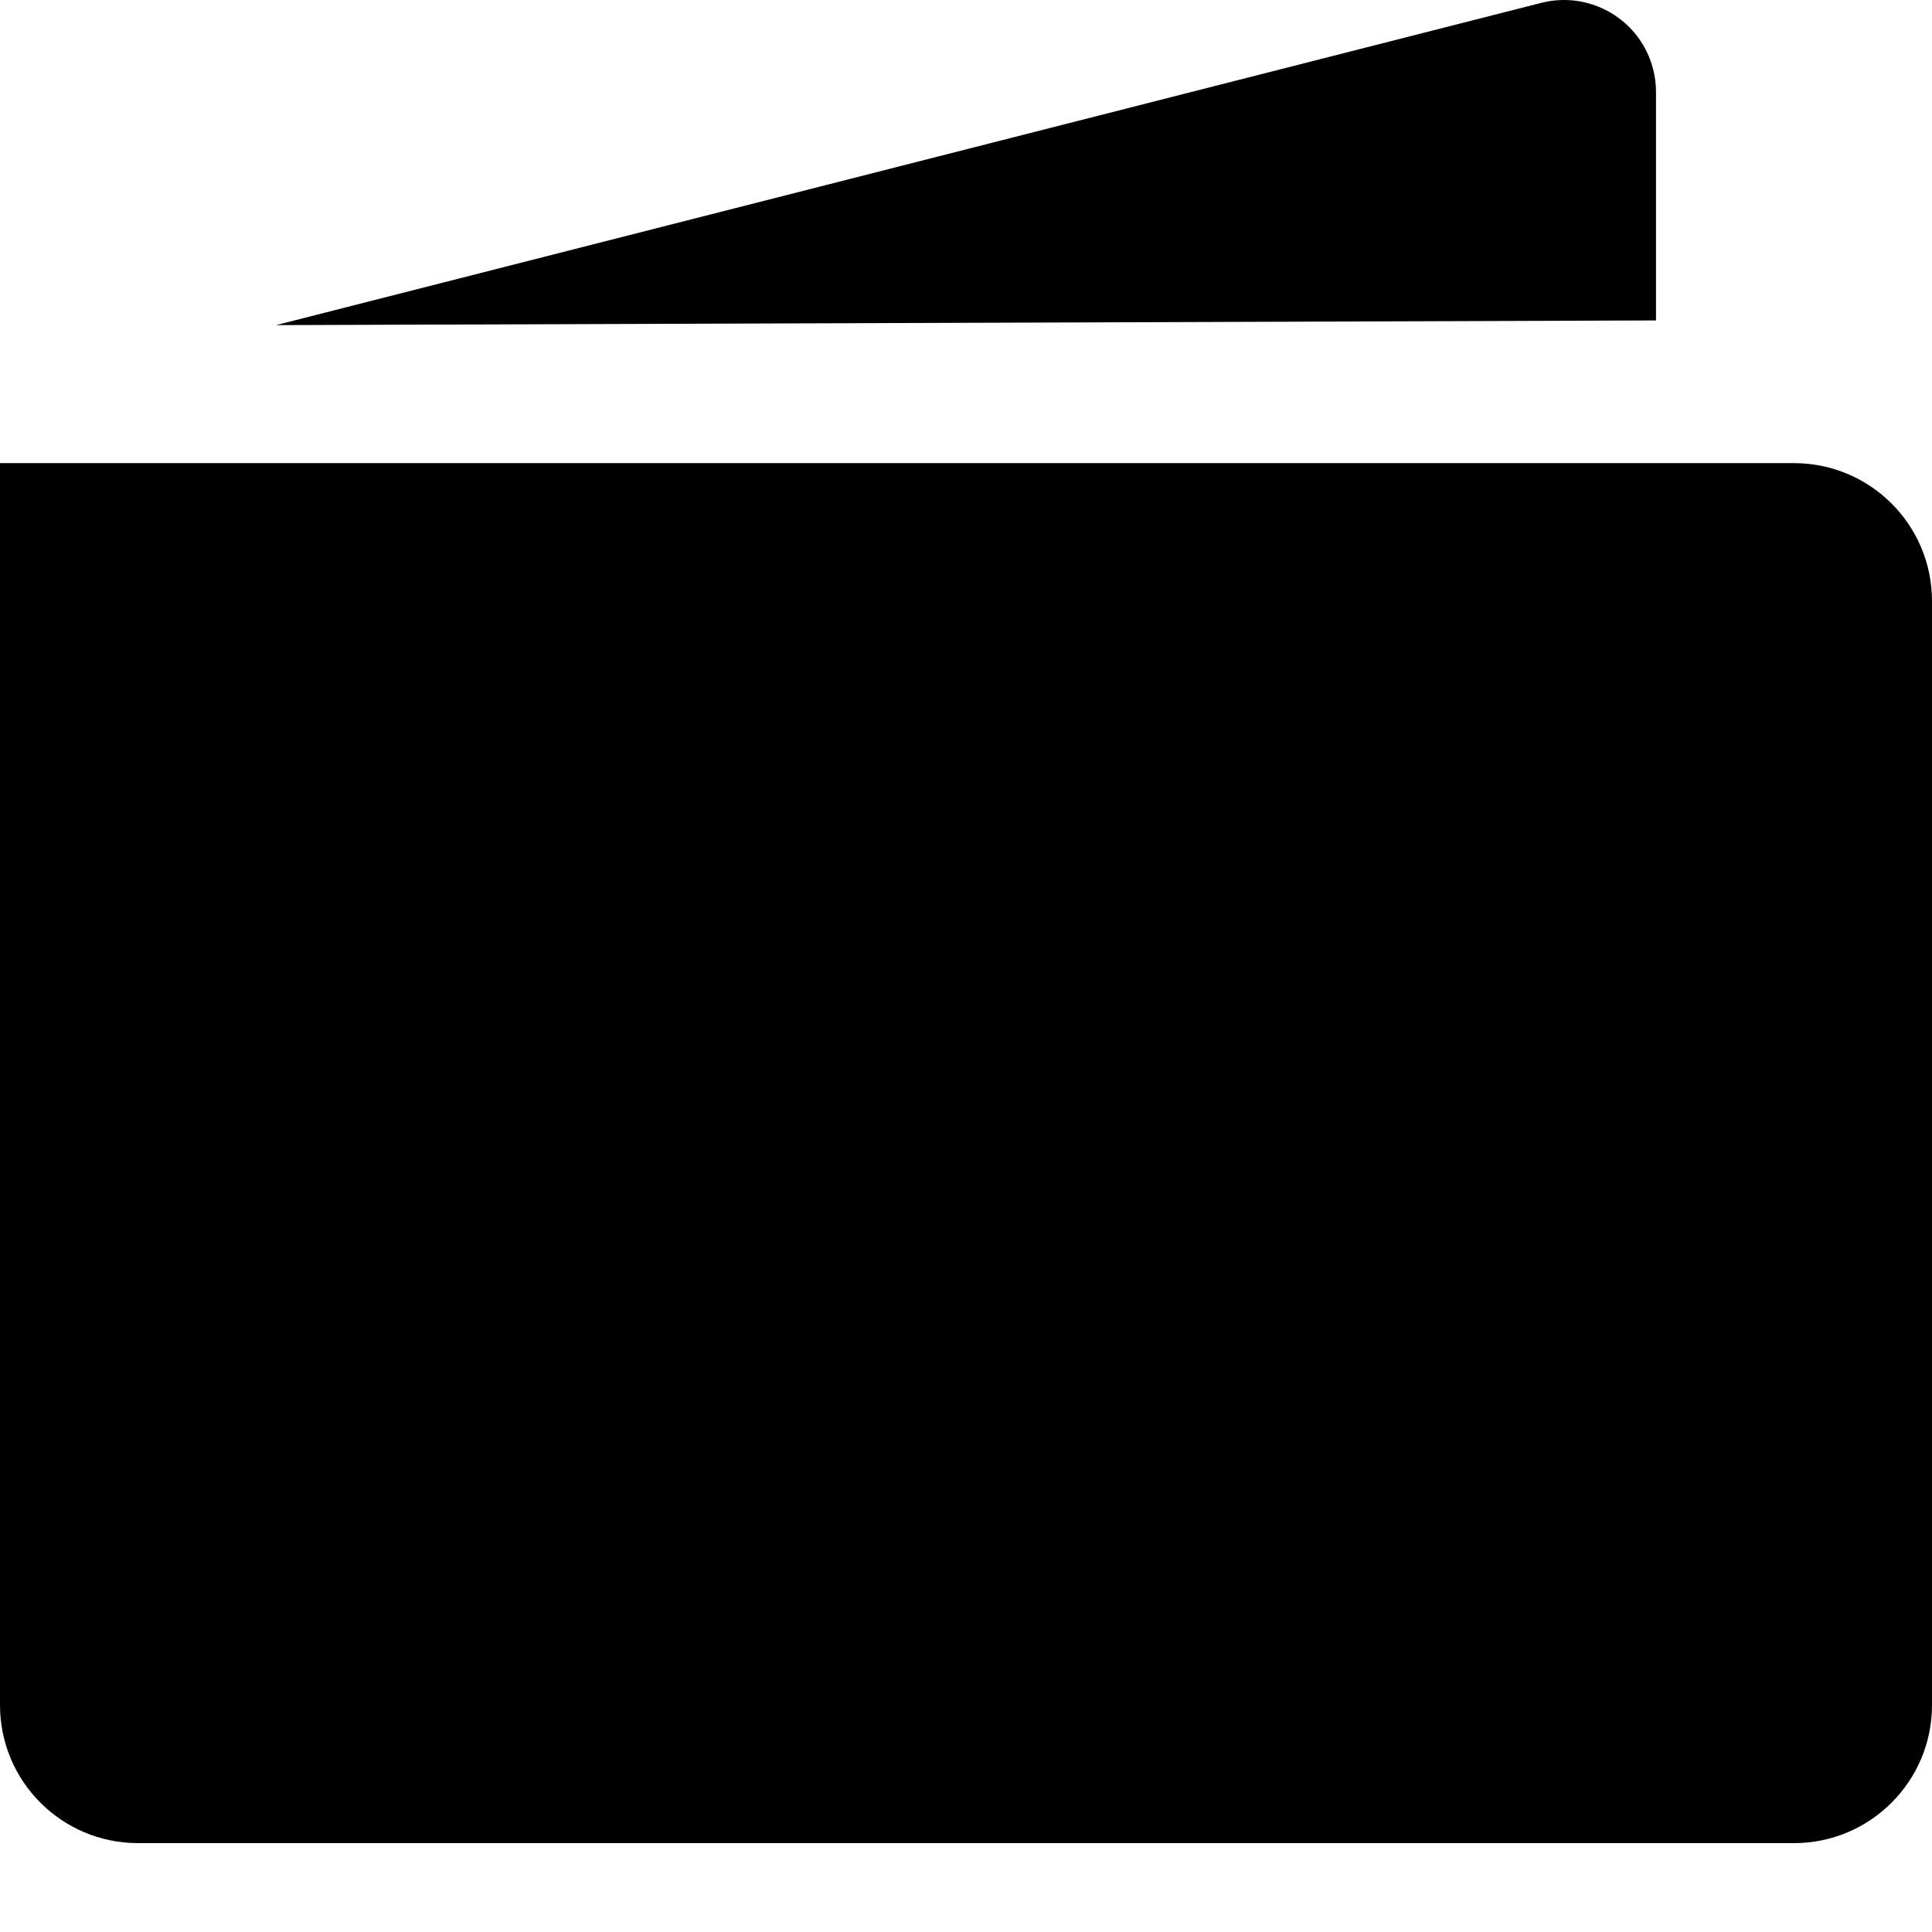
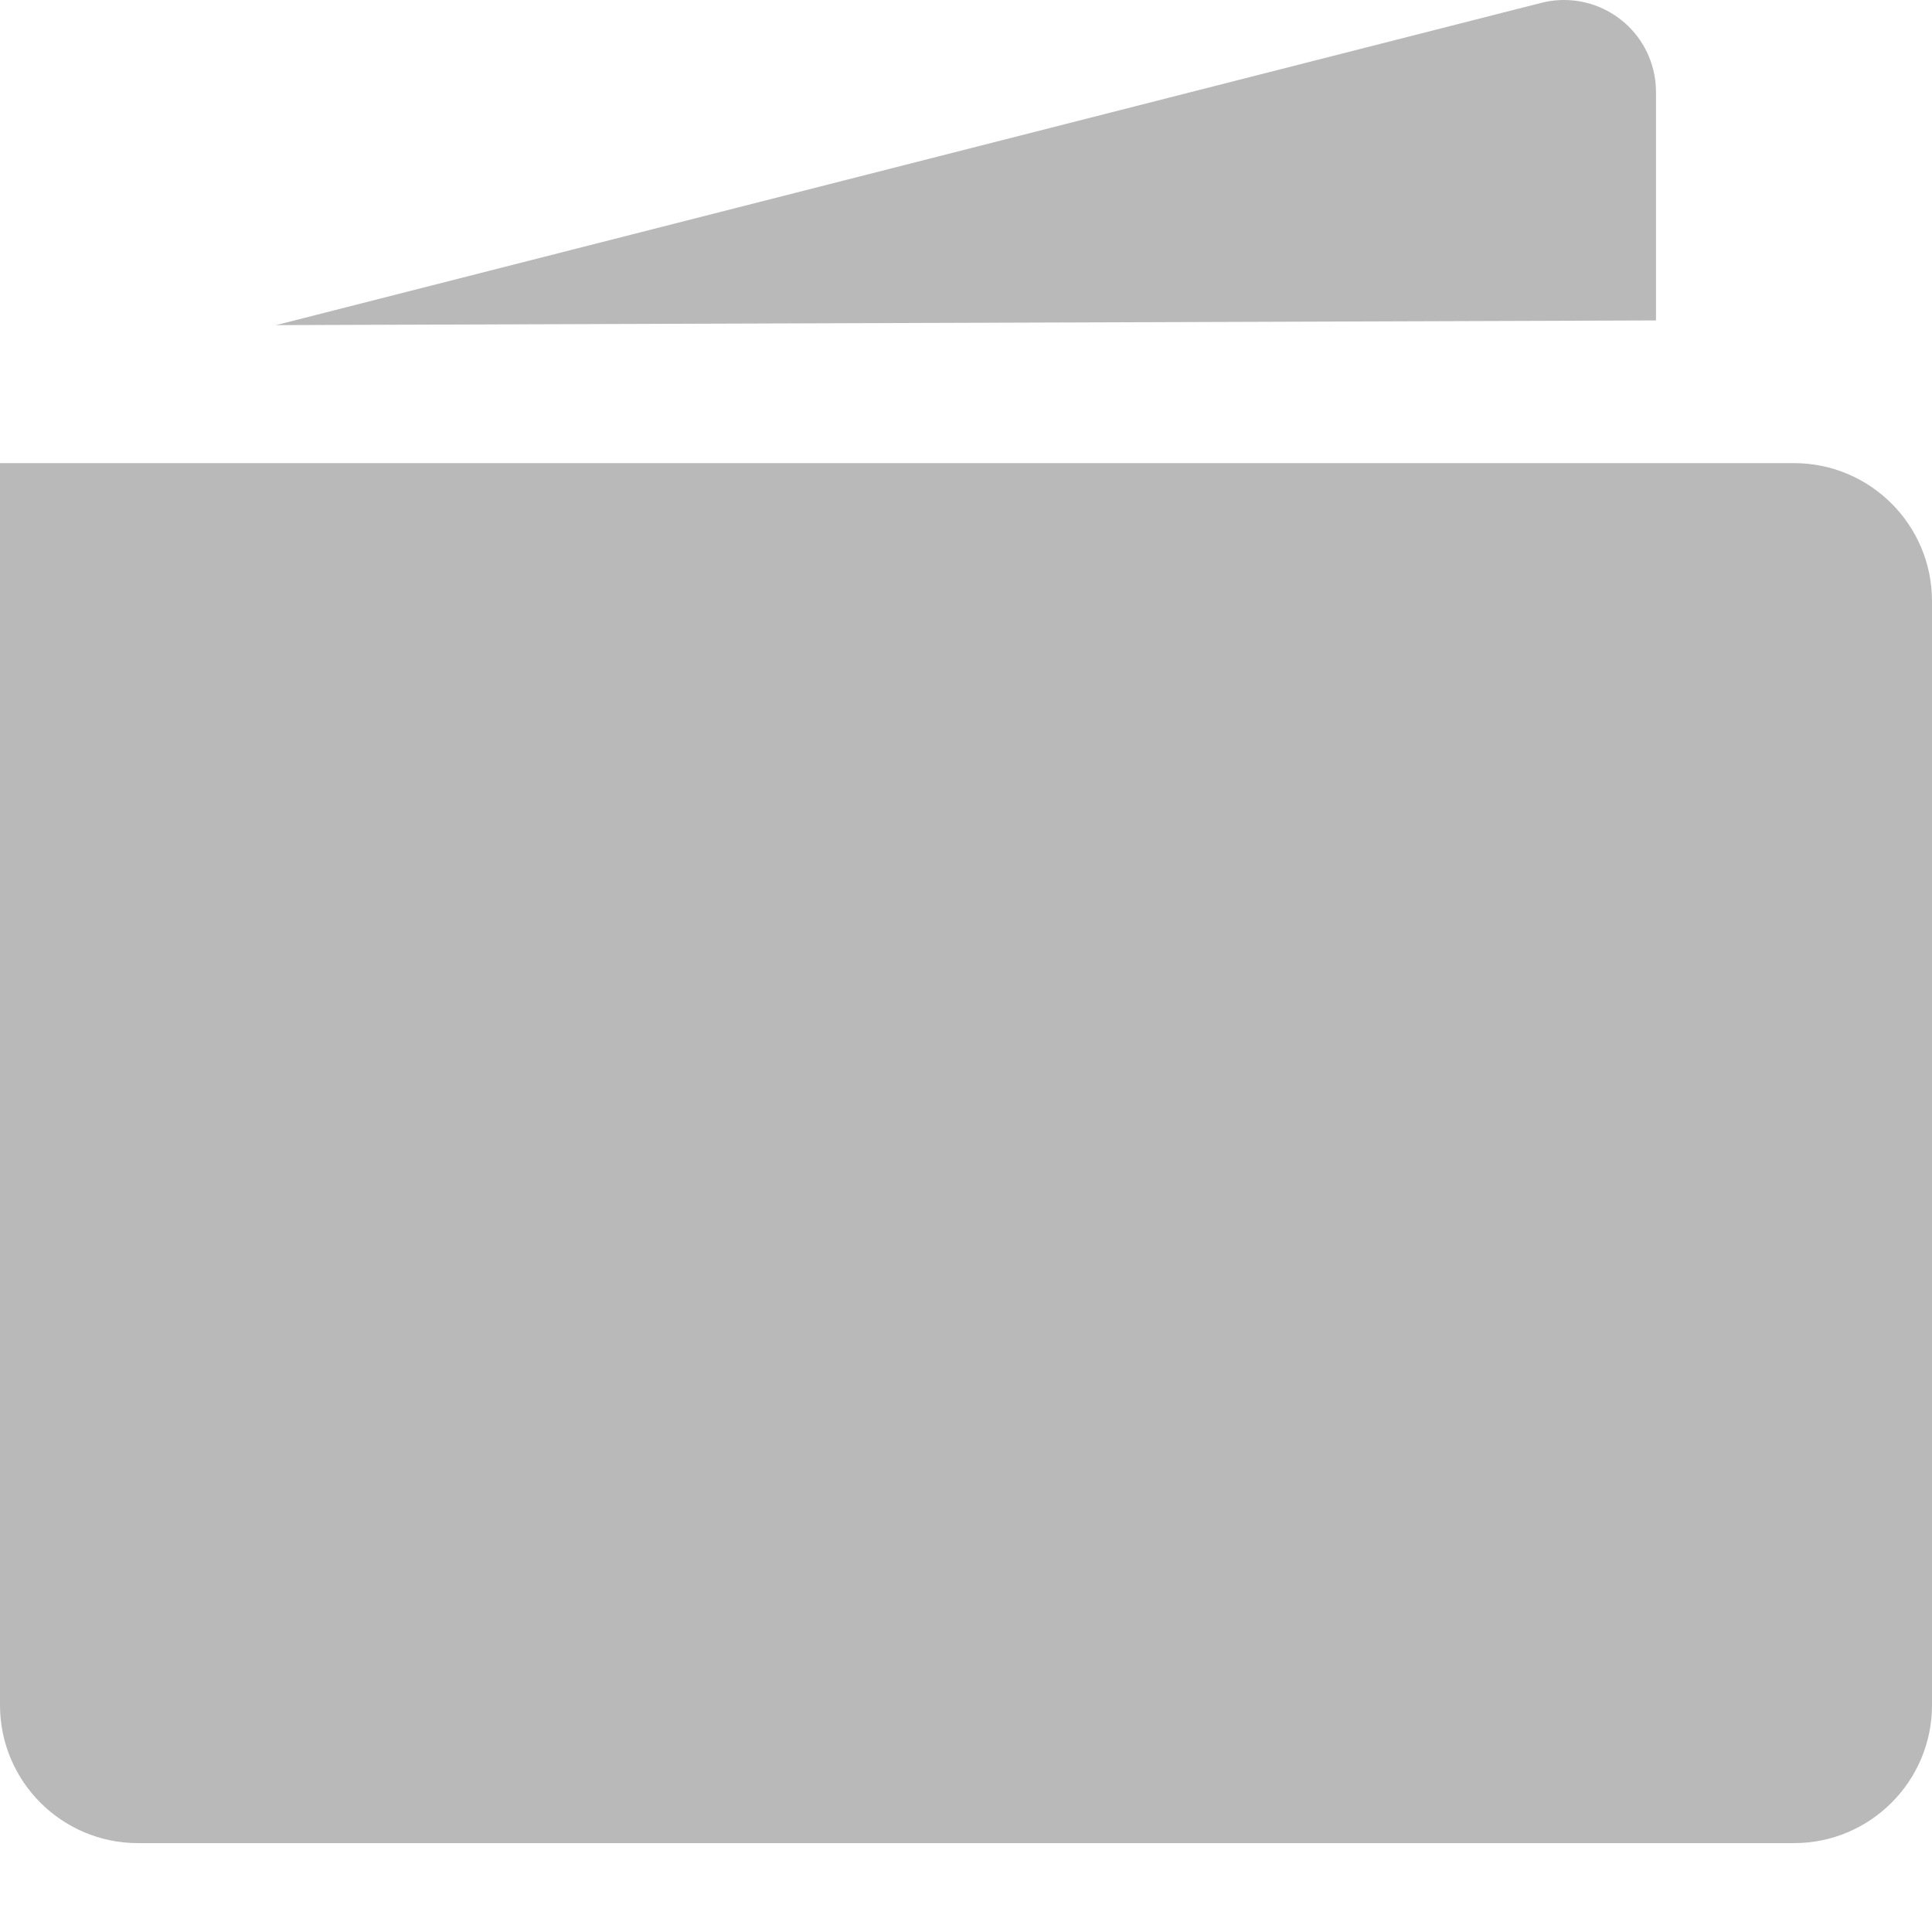
<svg xmlns="http://www.w3.org/2000/svg" width="21px" height="21px" viewBox="0 0 21 21" version="1.1">
  <g id="Page-1" stroke="none" stroke-width="1" fill="none" fill-rule="evenodd">
-     <g id="wallet" fill="#000000">
+     <g id="wallet" fill="#B9B9B9">
      <path d="M0,5.034 L19.5,5.034 C20.328,5.034 21,5.705 21,6.534 L21,18.534 C21,19.362 20.328,20.034 19.5,20.034 L1.5,20.034 C0.672,20.034 1.01453063e-16,19.362 0,18.534 L0,5.034 Z M18,1 L18,3.483 L3,3.534 L16.753,0.031 C17.288,-0.105 17.833,0.218 17.969,0.753 C17.99,0.834 18,0.917 18,1 Z" id="Shape" />
    </g>
  </g>
</svg>
